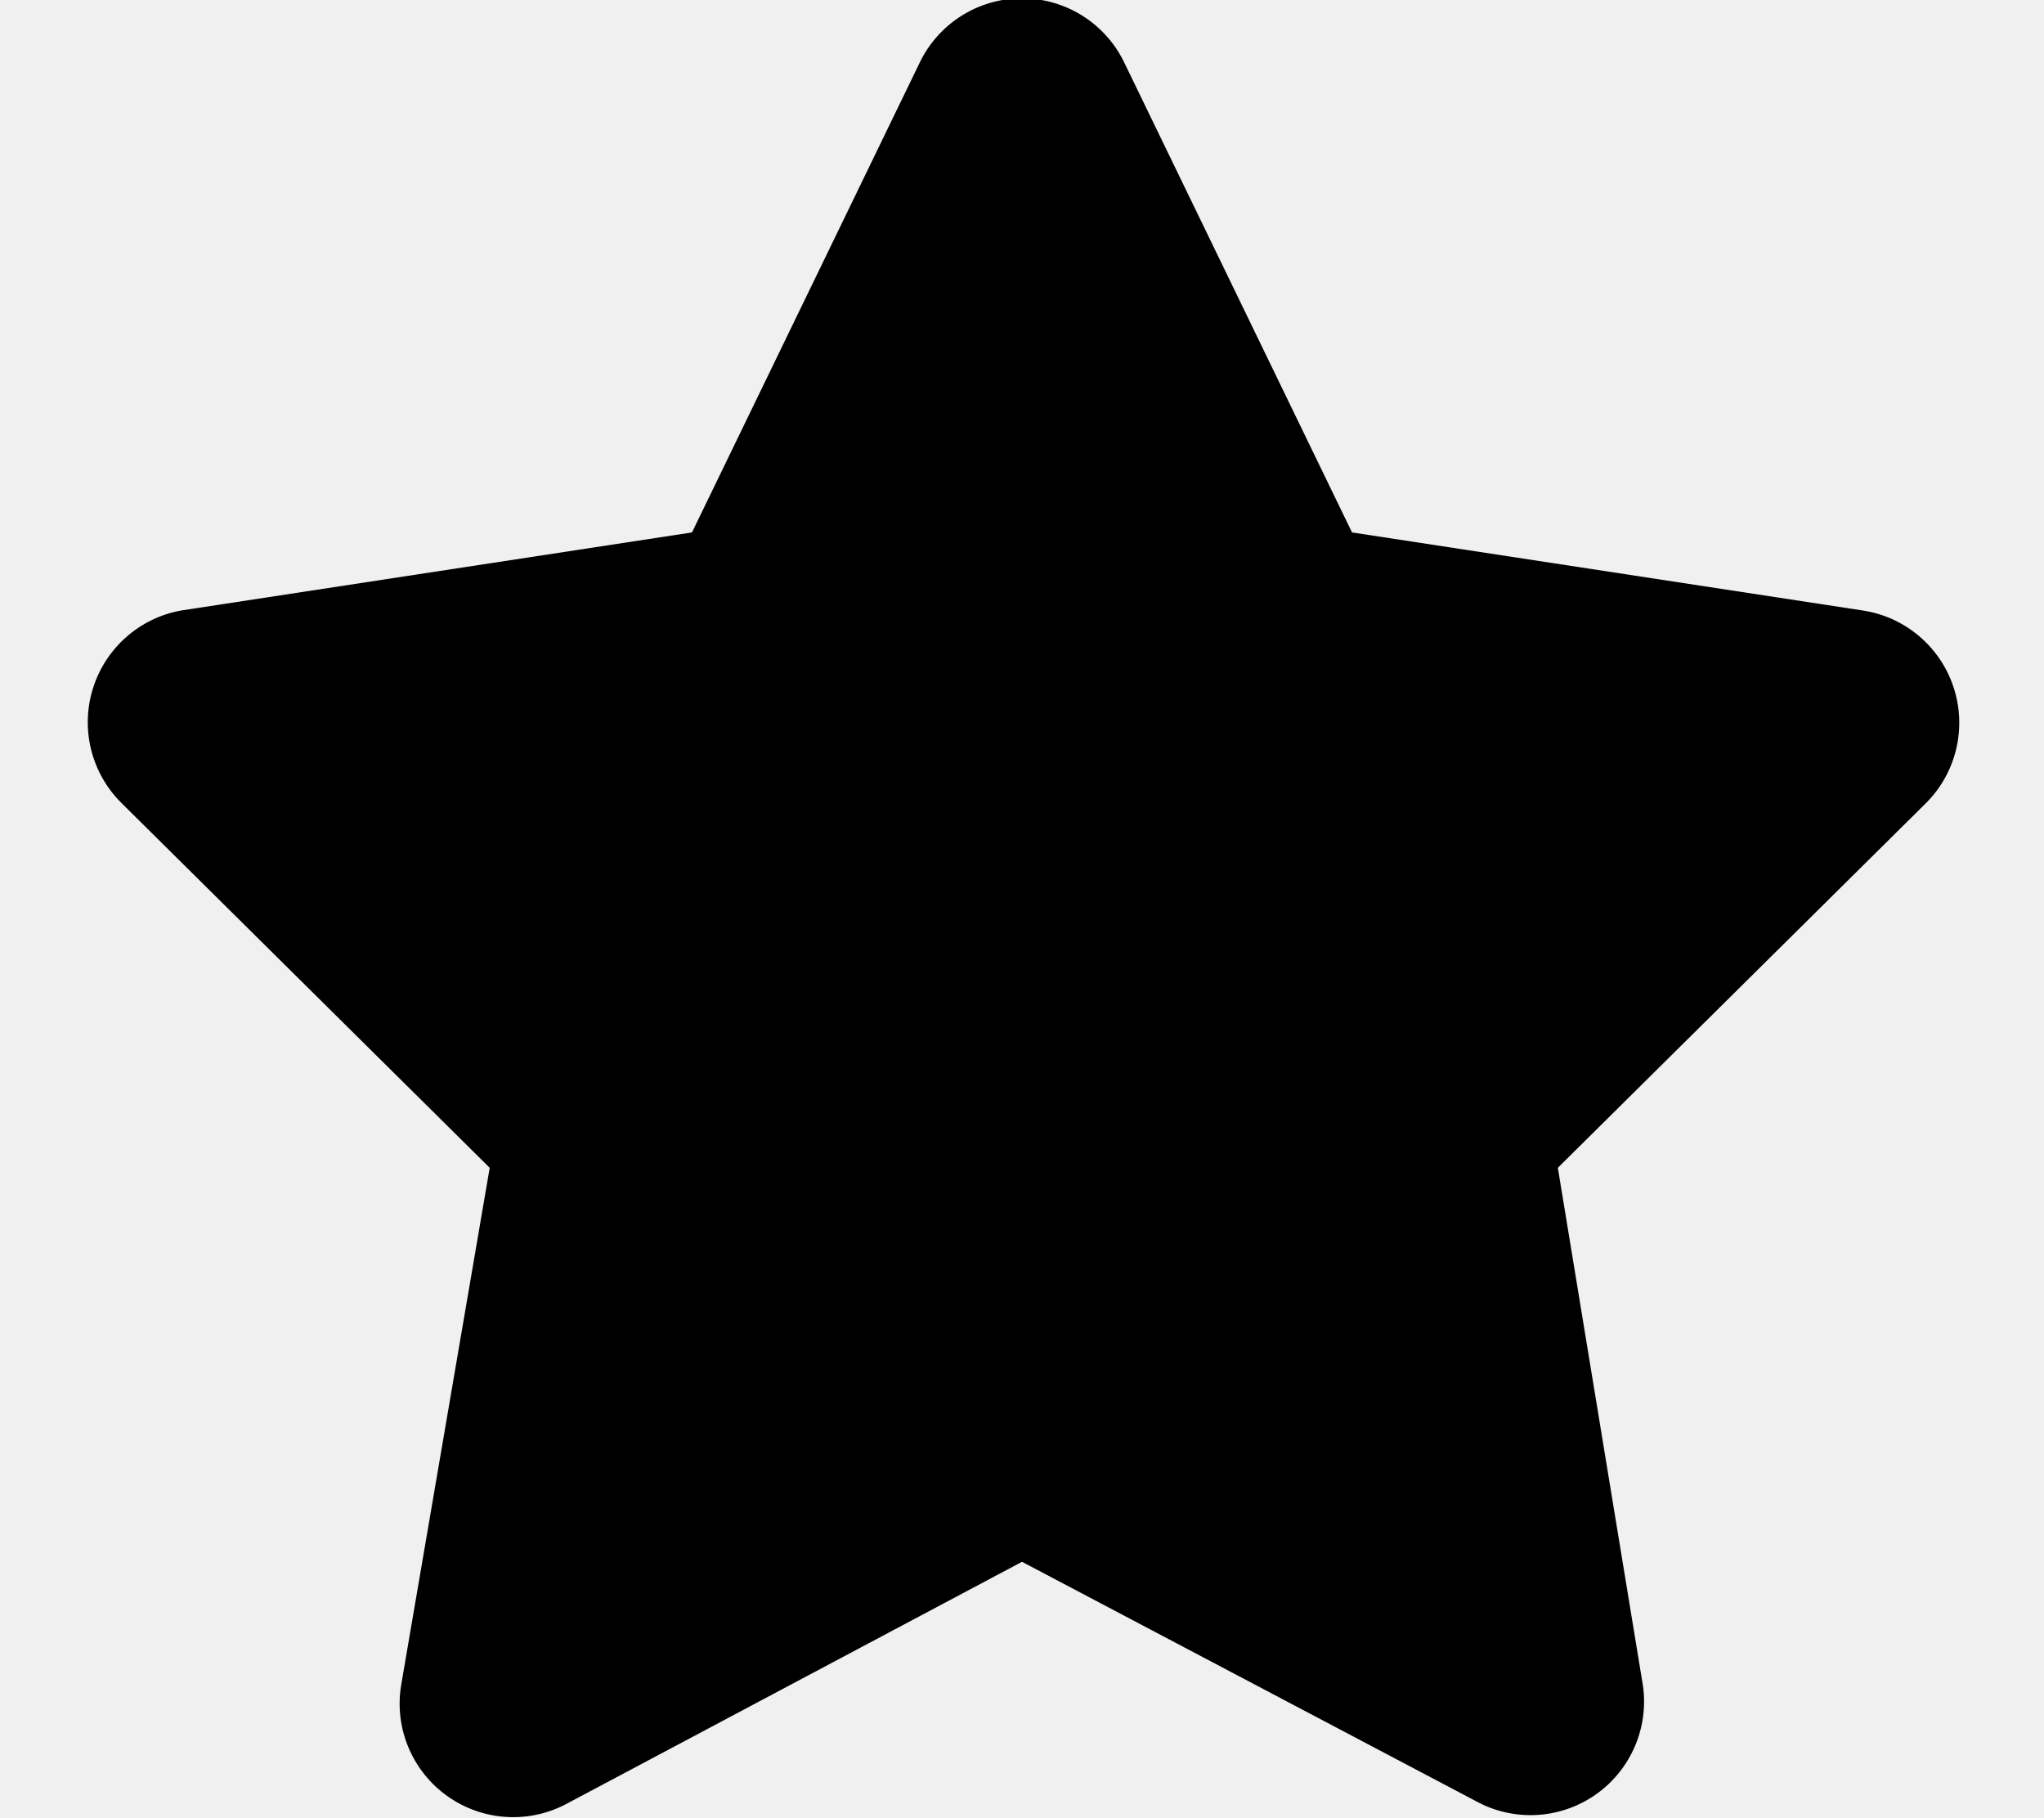
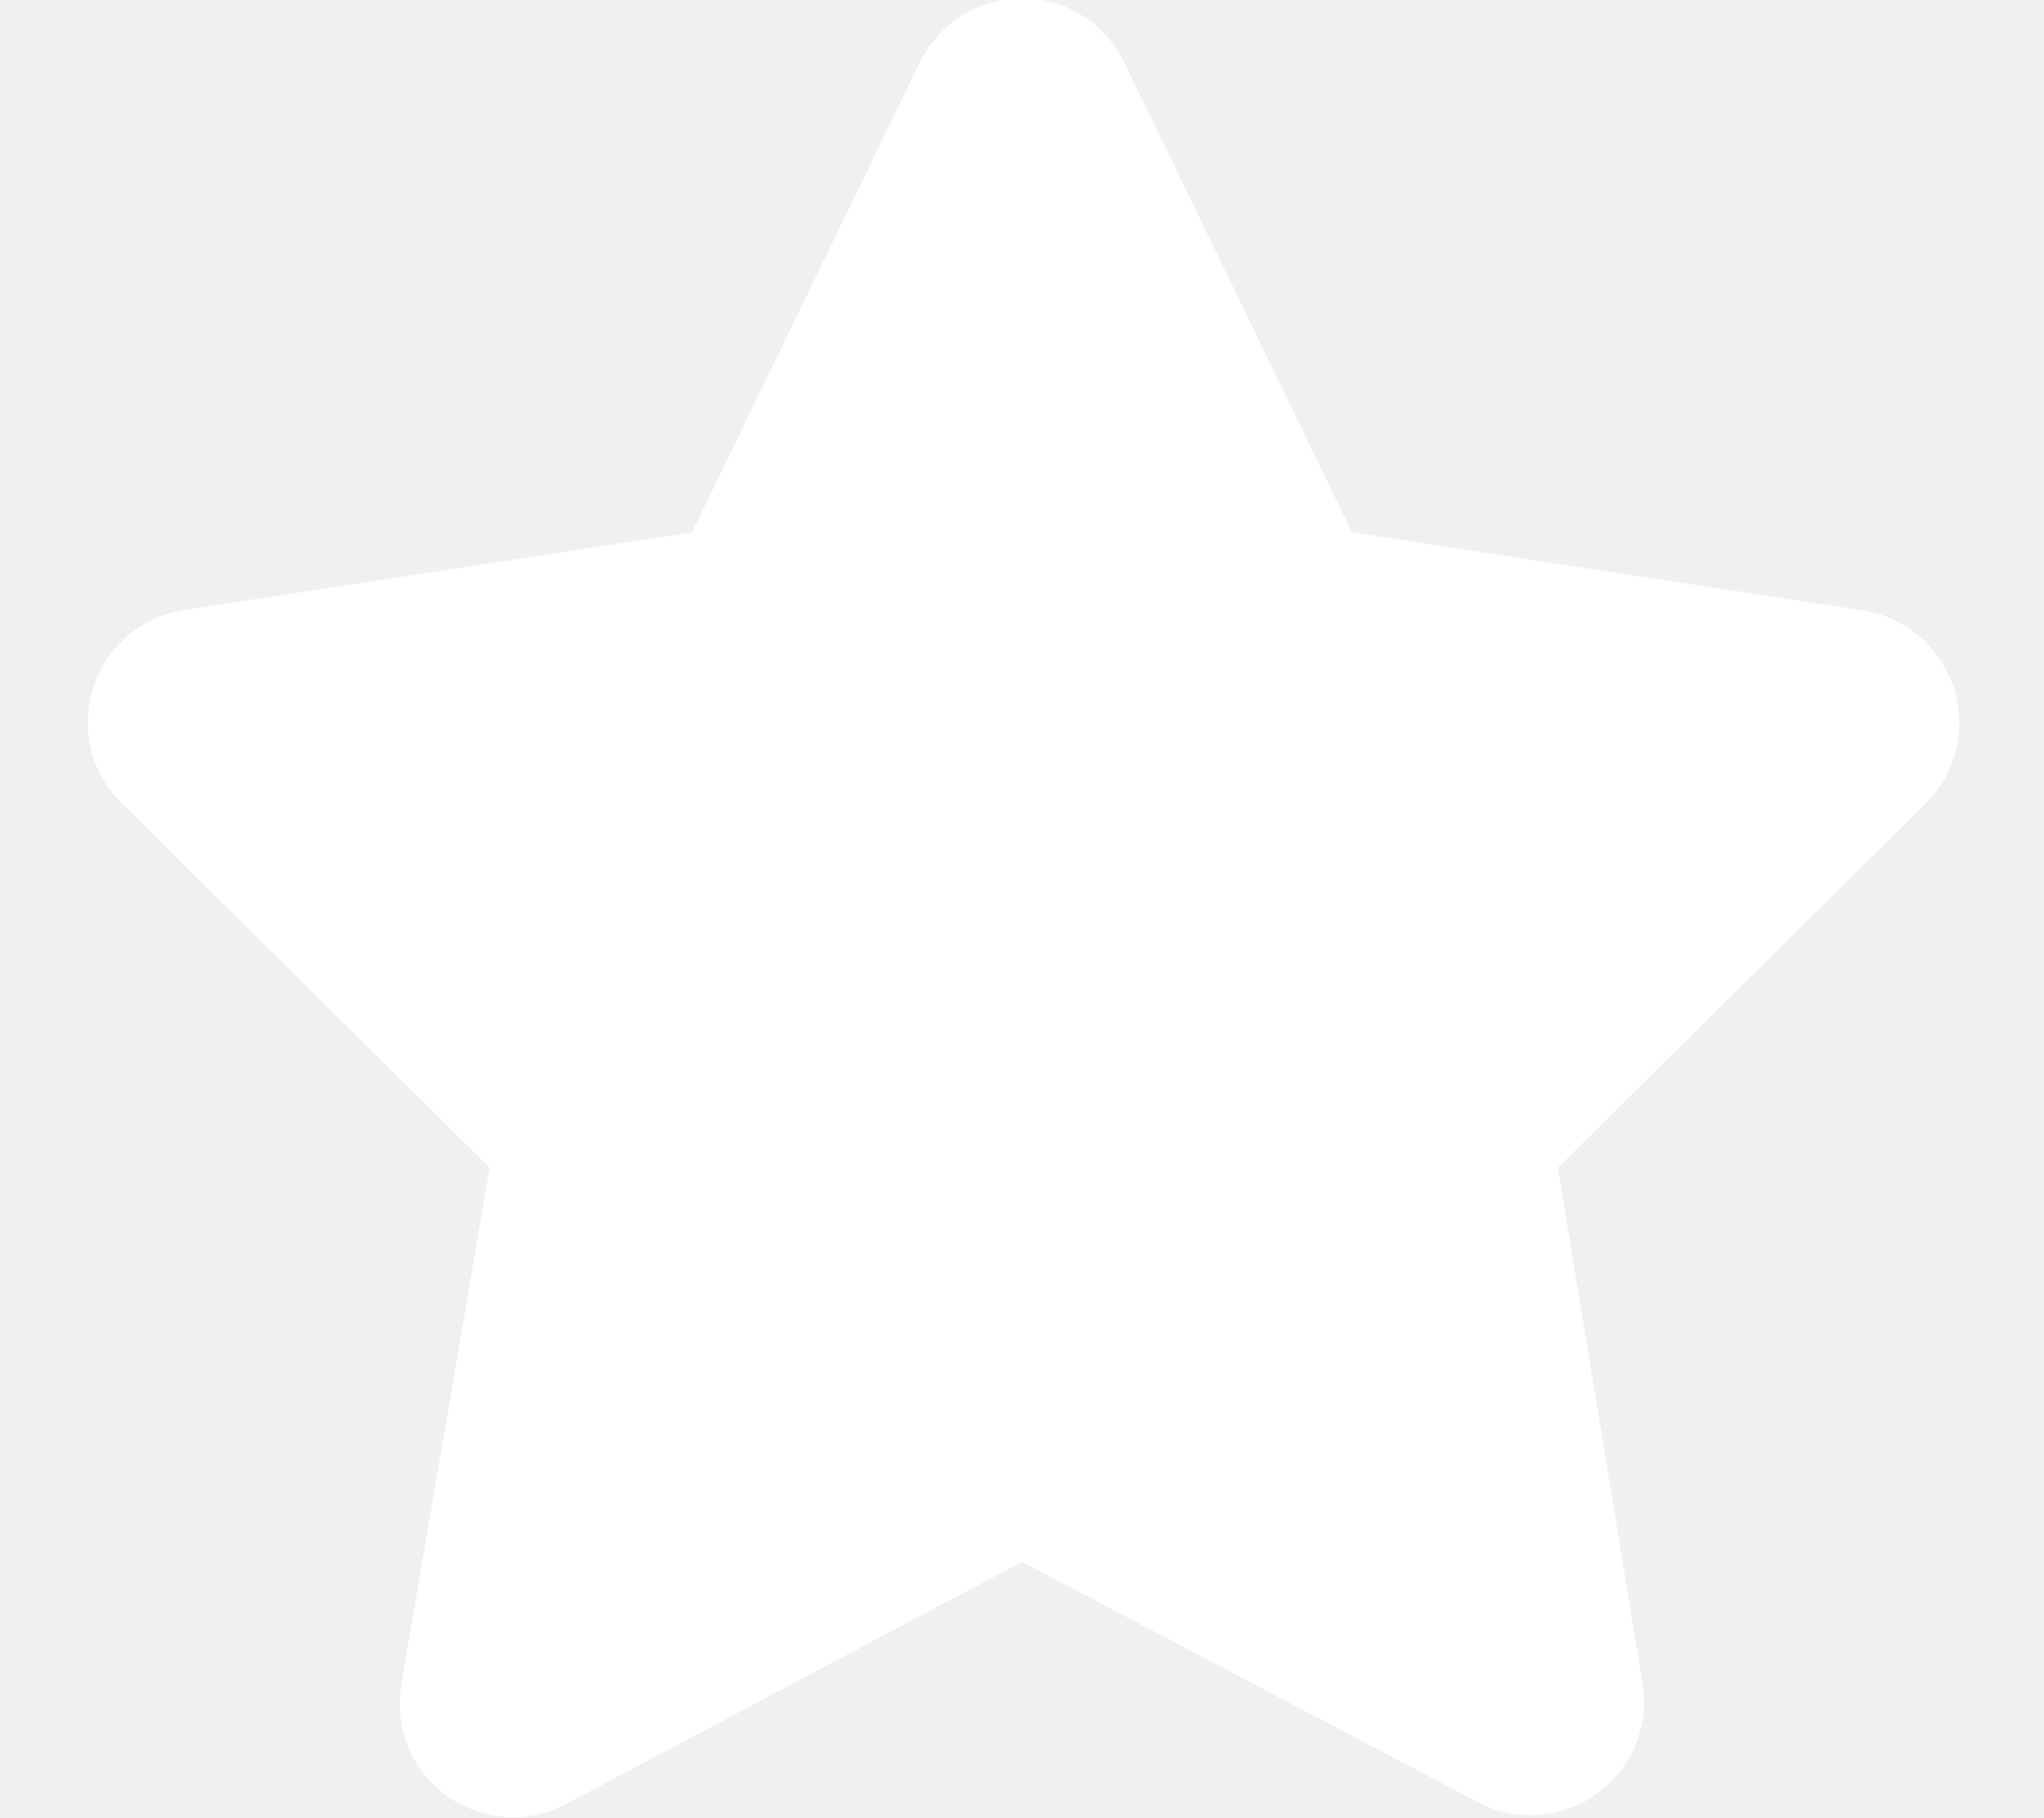
- <svg xmlns="http://www.w3.org/2000/svg" height="1em" viewBox="0 0 576 512">
+ <svg xmlns="http://www.w3.org/2000/svg" height="1em" fill="#fff" viewBox="0 0 576 512">
  <path d="M317 18a32 32 0 0 0-58 0l-64 132-144 22a32 32 0 0 0-17 54l104 103-25 146a32 32 0 0 0 47 33l128-68 129 68a32 32 0 0 0 46-33l-24-146 104-103a32 32 0 0 0-18-54l-144-22-64-132z" />
</svg>
